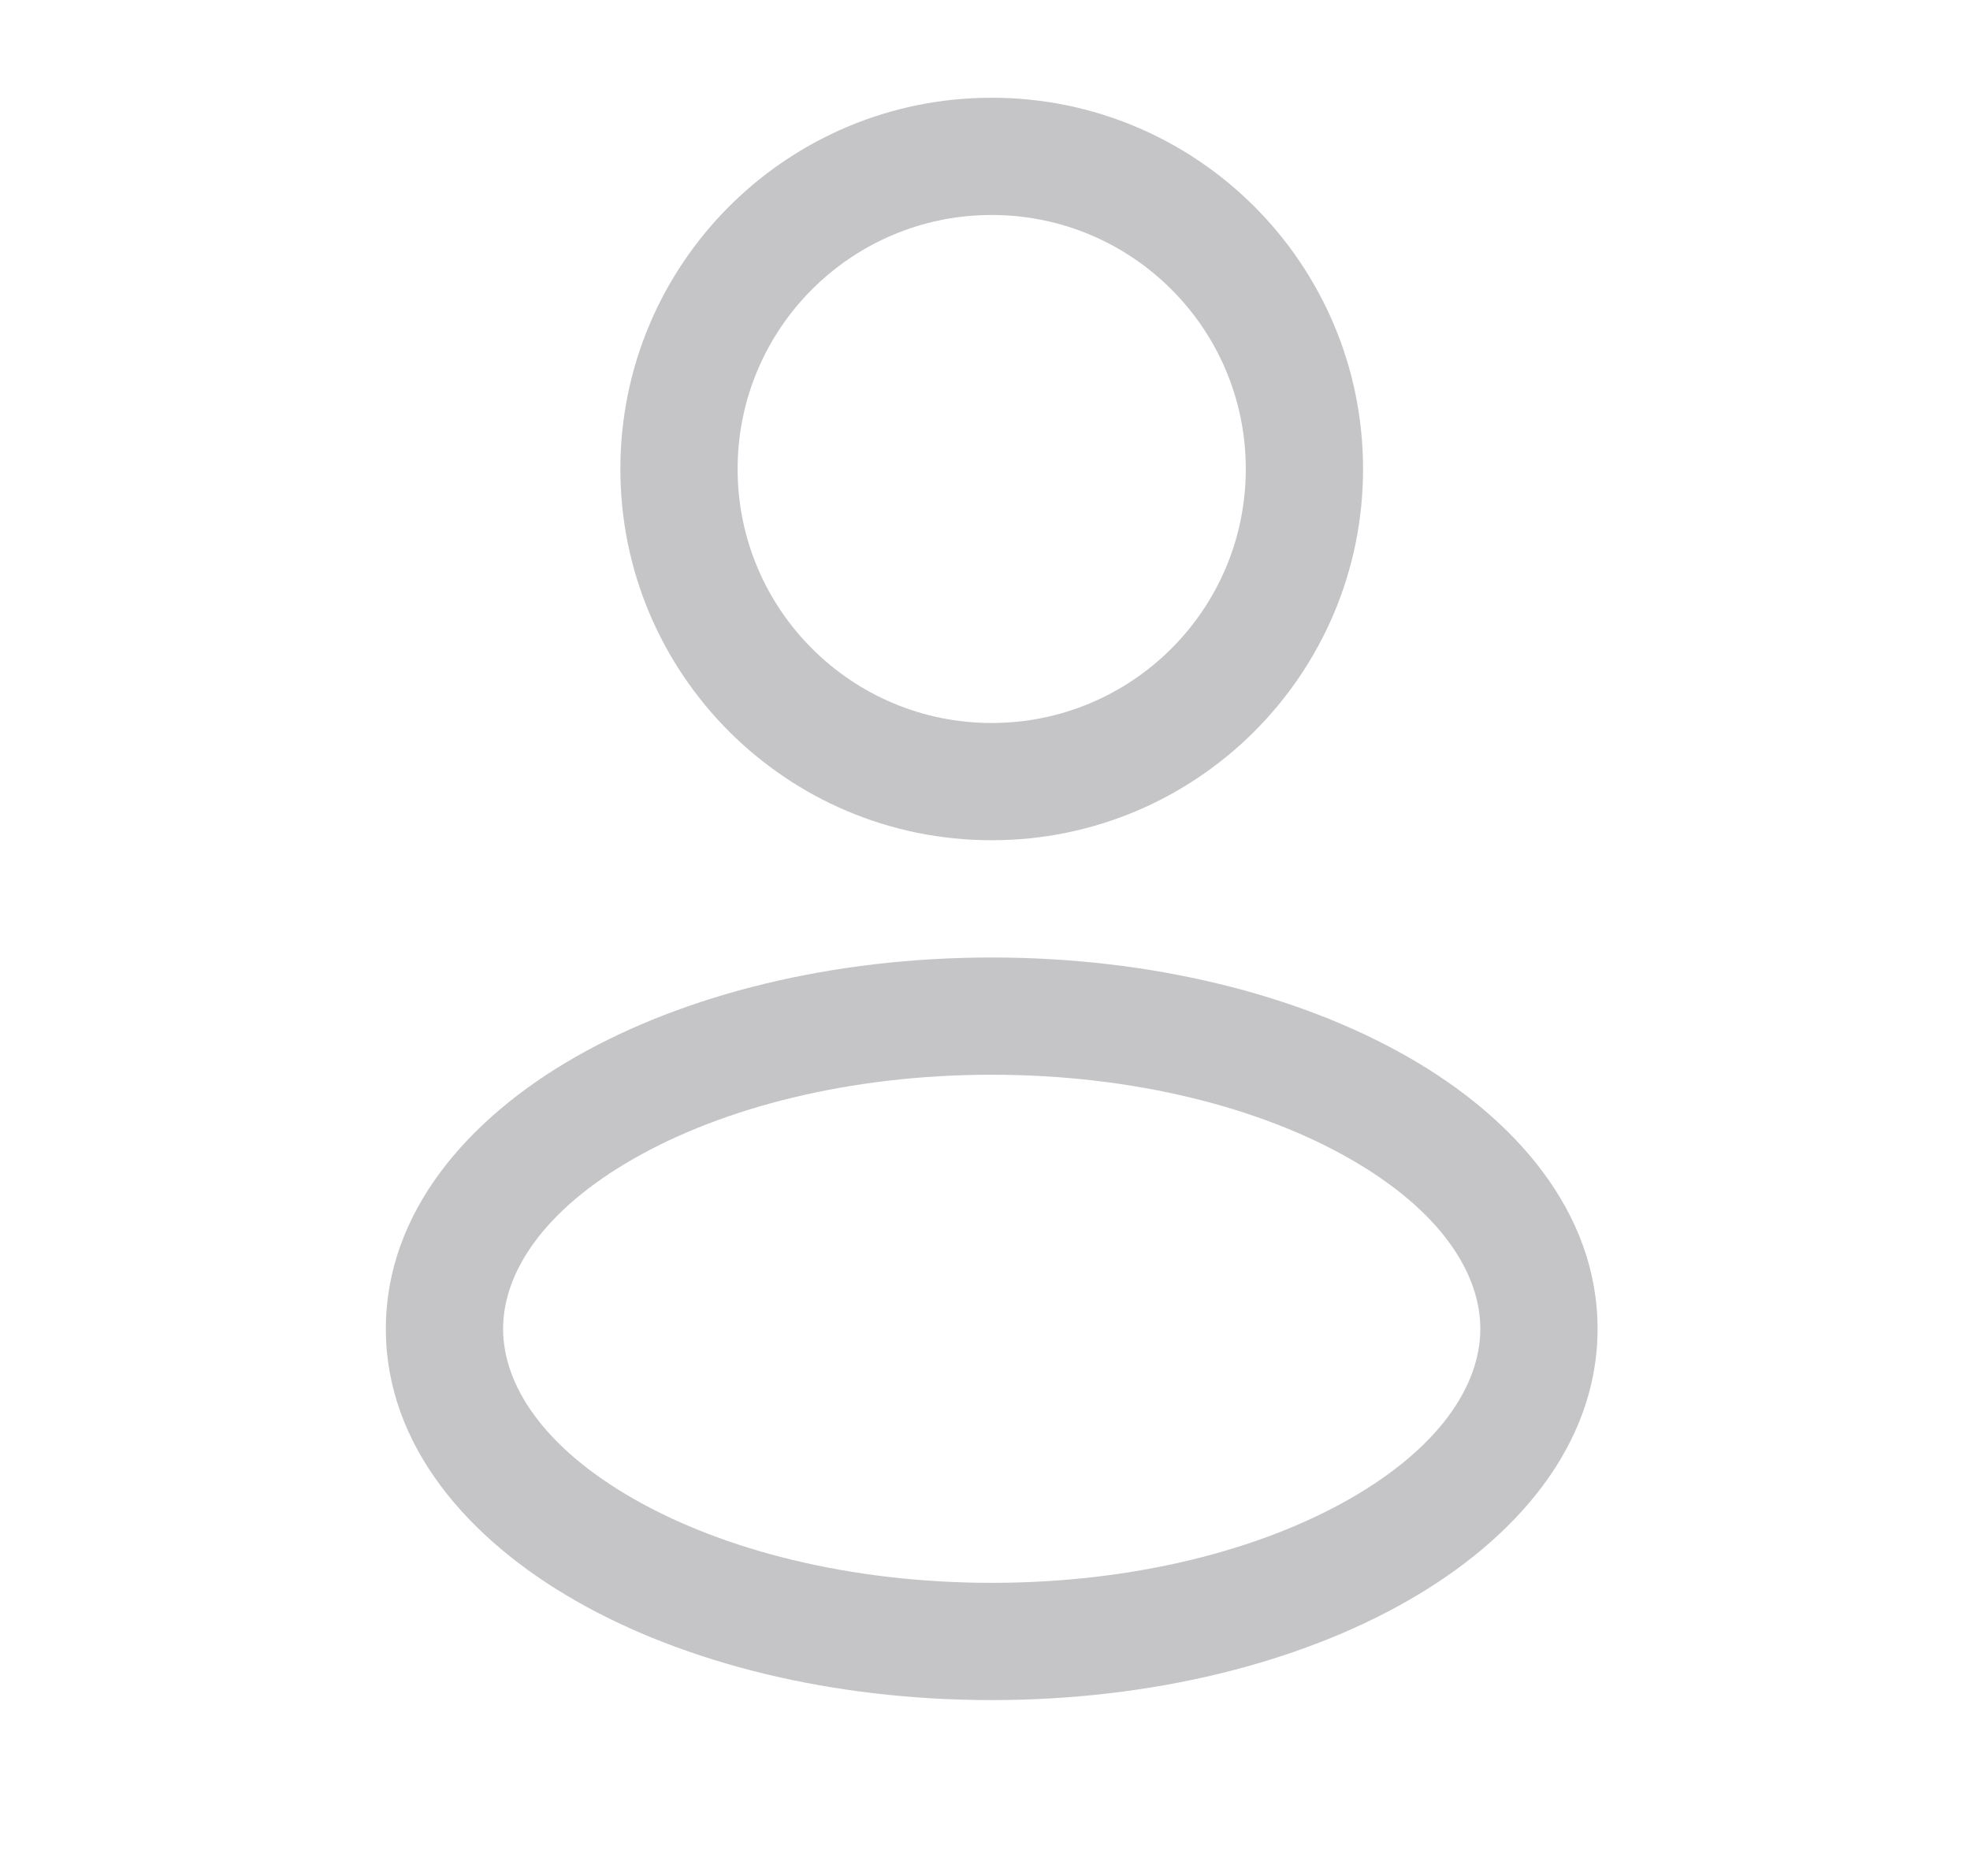
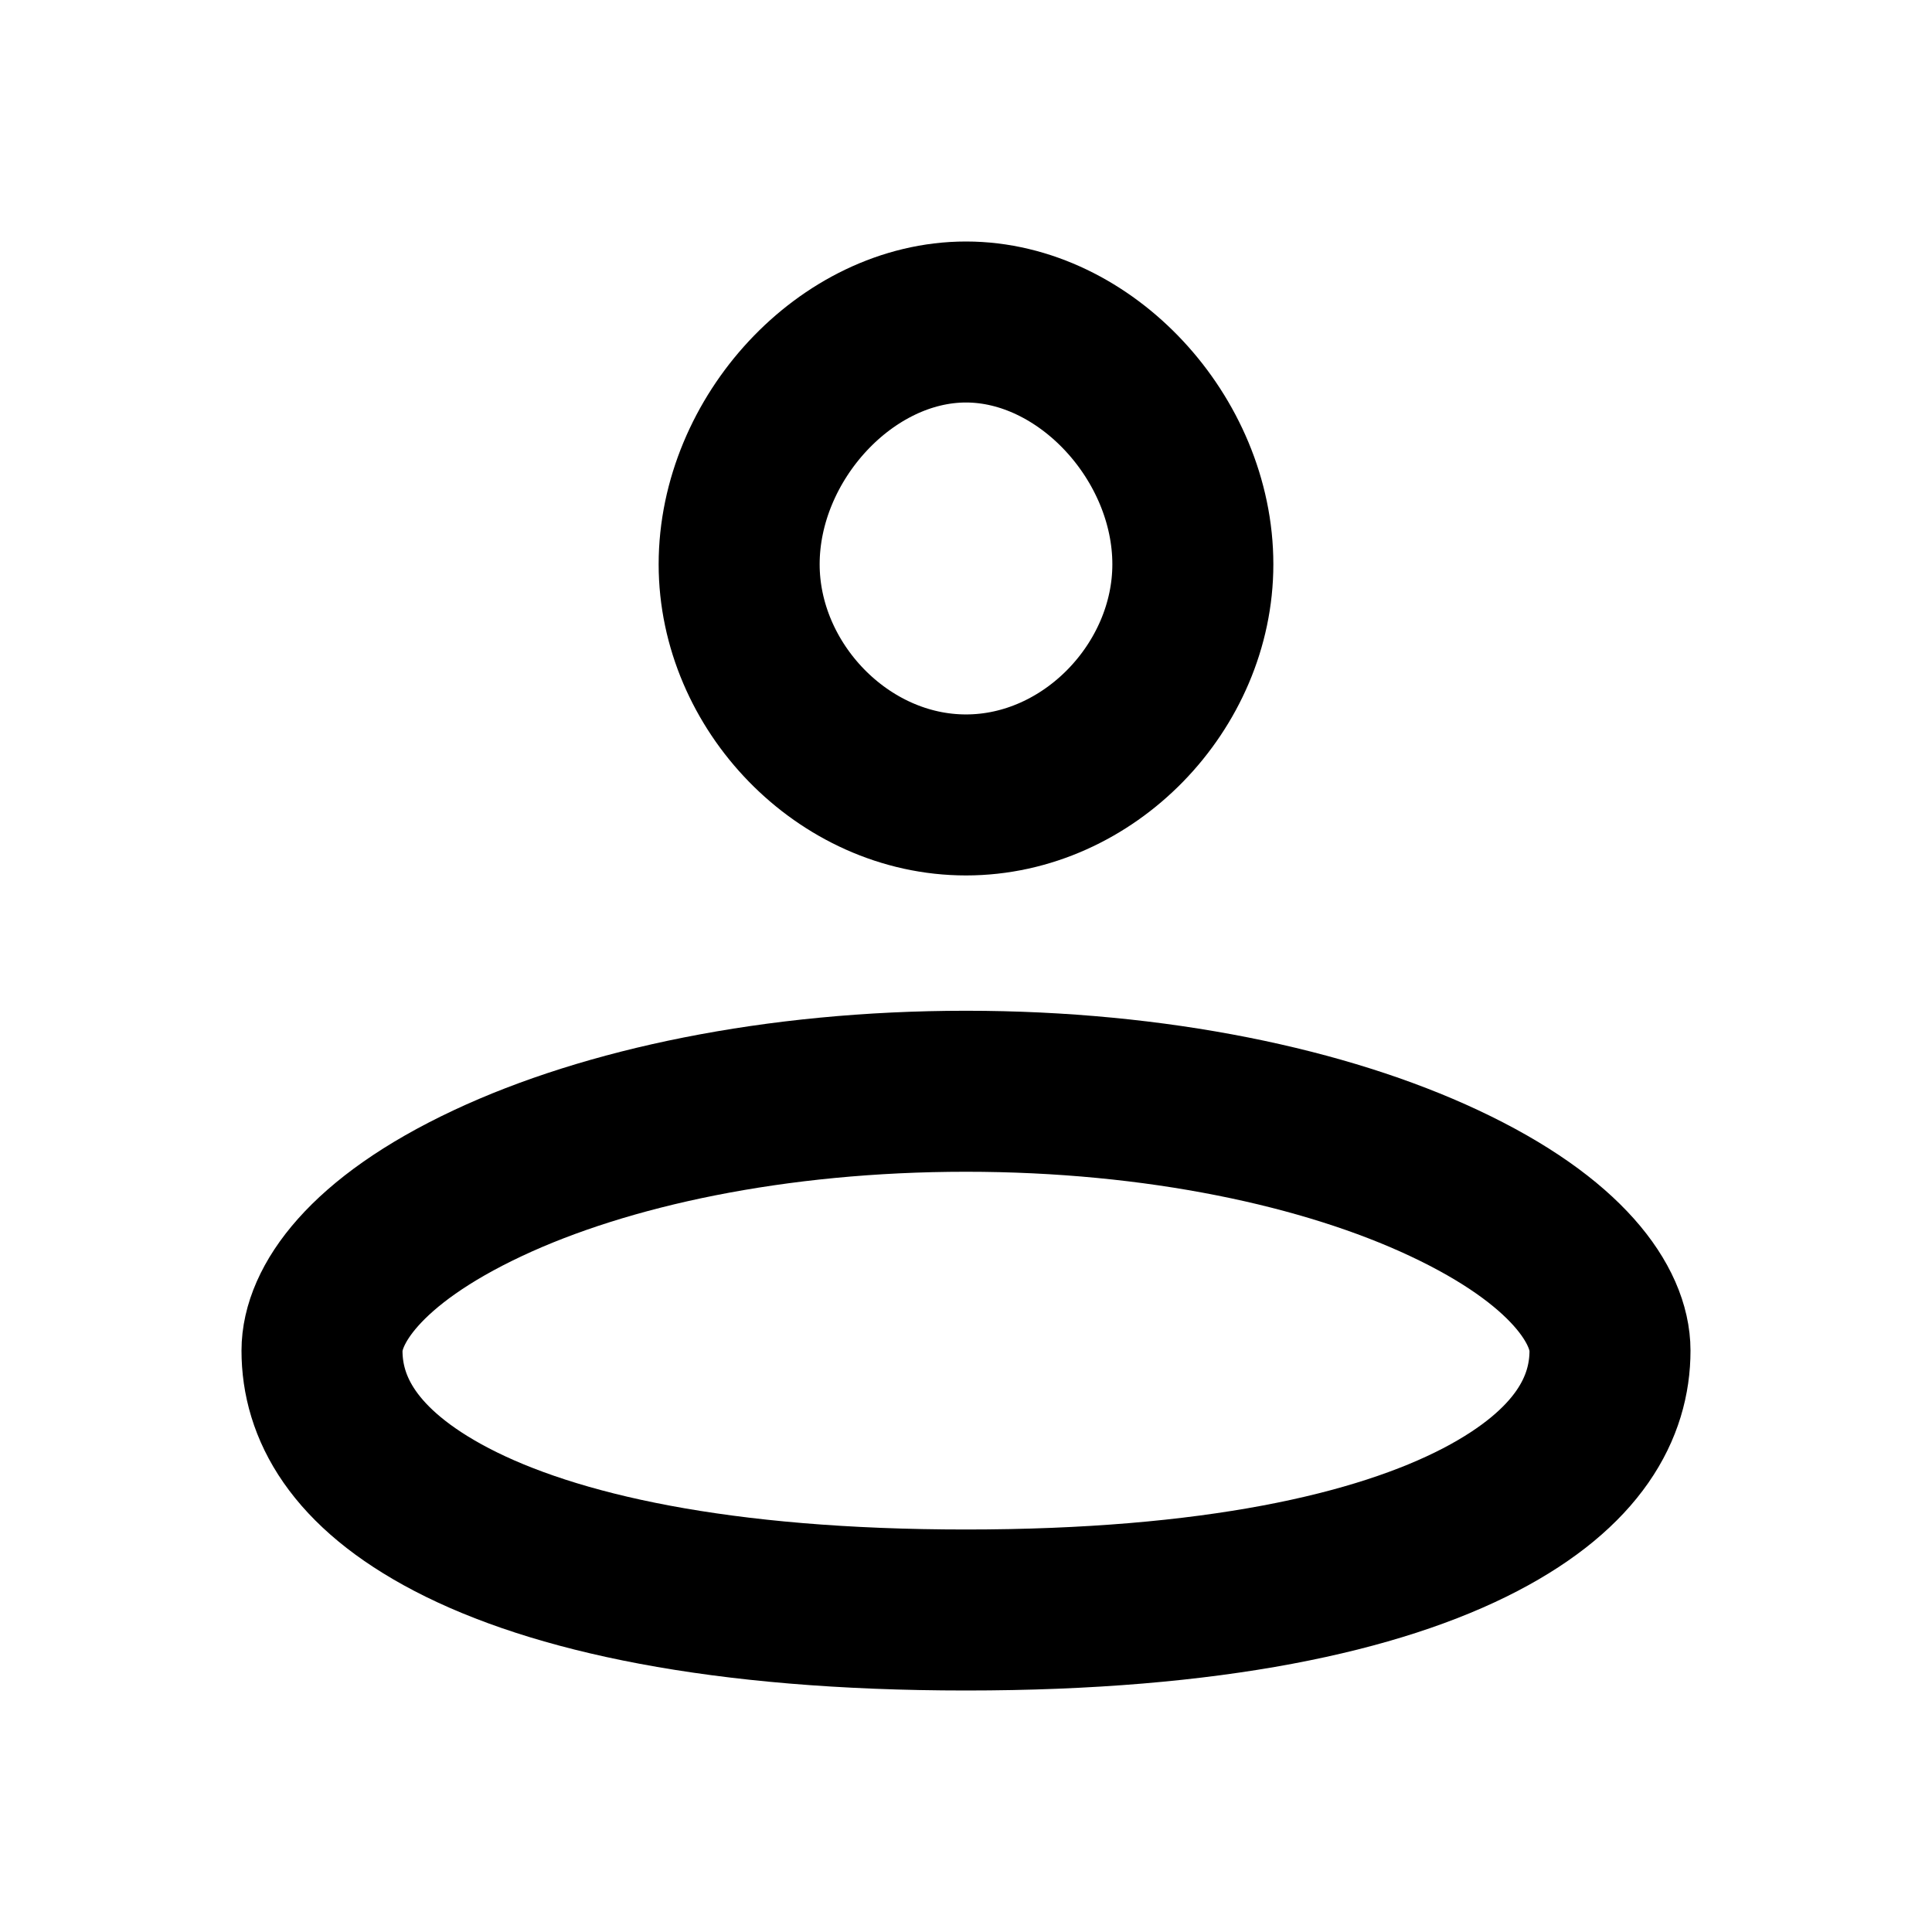
- <svg xmlns="http://www.w3.org/2000/svg" width="21" height="20" viewBox="0 0 21 20" fill="none">
-   <path fill-rule="evenodd" clip-rule="evenodd" d="M10.571 1.042C8.385 1.042 6.613 2.814 6.613 5C6.613 7.186 8.385 8.958 10.571 8.958C12.758 8.958 14.53 7.186 14.53 5C14.53 2.814 12.758 1.042 10.571 1.042ZM7.863 5C7.863 3.504 9.076 2.292 10.571 2.292C12.067 2.292 13.28 3.504 13.28 5C13.28 6.496 12.067 7.708 10.571 7.708C9.076 7.708 7.863 6.496 7.863 5Z" fill="#C5C5C8" />
-   <path fill-rule="evenodd" clip-rule="evenodd" d="M10.571 10.208C8.872 10.208 7.303 10.601 6.137 11.267C4.988 11.923 4.113 12.925 4.113 14.167C4.113 15.408 4.988 16.41 6.137 17.066C7.303 17.733 8.872 18.125 10.571 18.125C12.271 18.125 13.84 17.733 15.006 17.066C16.155 16.41 17.03 15.408 17.03 14.167C17.03 12.925 16.155 11.923 15.006 11.267C13.84 10.601 12.271 10.208 10.571 10.208ZM5.363 14.167C5.363 13.567 5.794 12.902 6.757 12.352C7.702 11.812 9.049 11.458 10.571 11.458C12.094 11.458 13.441 11.812 14.386 12.352C15.349 12.902 15.78 13.567 15.78 14.167C15.78 14.766 15.349 15.431 14.386 15.981C13.441 16.521 12.094 16.875 10.571 16.875C9.049 16.875 7.702 16.521 6.757 15.981C5.794 15.431 5.363 14.766 5.363 14.167Z" fill="#C5C5C8" />
+ <svg xmlns="http://www.w3.org/2000/svg" width="24" height="24" viewBox="0 0 24 24" fill="none">
+   <path d="M12 13.556C14.372 13.556 16.471 14.008 17.939 14.697C19.487 15.423 20 16.229 20 16.778C20 17.475 19.62 18.235 18.39 18.877C17.125 19.536 15.058 20 12 20C8.942 20 6.875 19.536 5.61 18.877C4.38 18.235 4 17.475 4 16.778C4 16.229 4.513 15.423 6.061 14.697C7.529 14.008 9.628 13.556 12 13.556ZM12 4C13.484 4 14.818 5.446 14.818 7.01C14.818 8.525 13.529 9.875 12 9.875C10.471 9.875 9.182 8.525 9.182 7.01C9.182 5.446 10.516 4 12 4Z" stroke="black" stroke-width="2" />
</svg>
